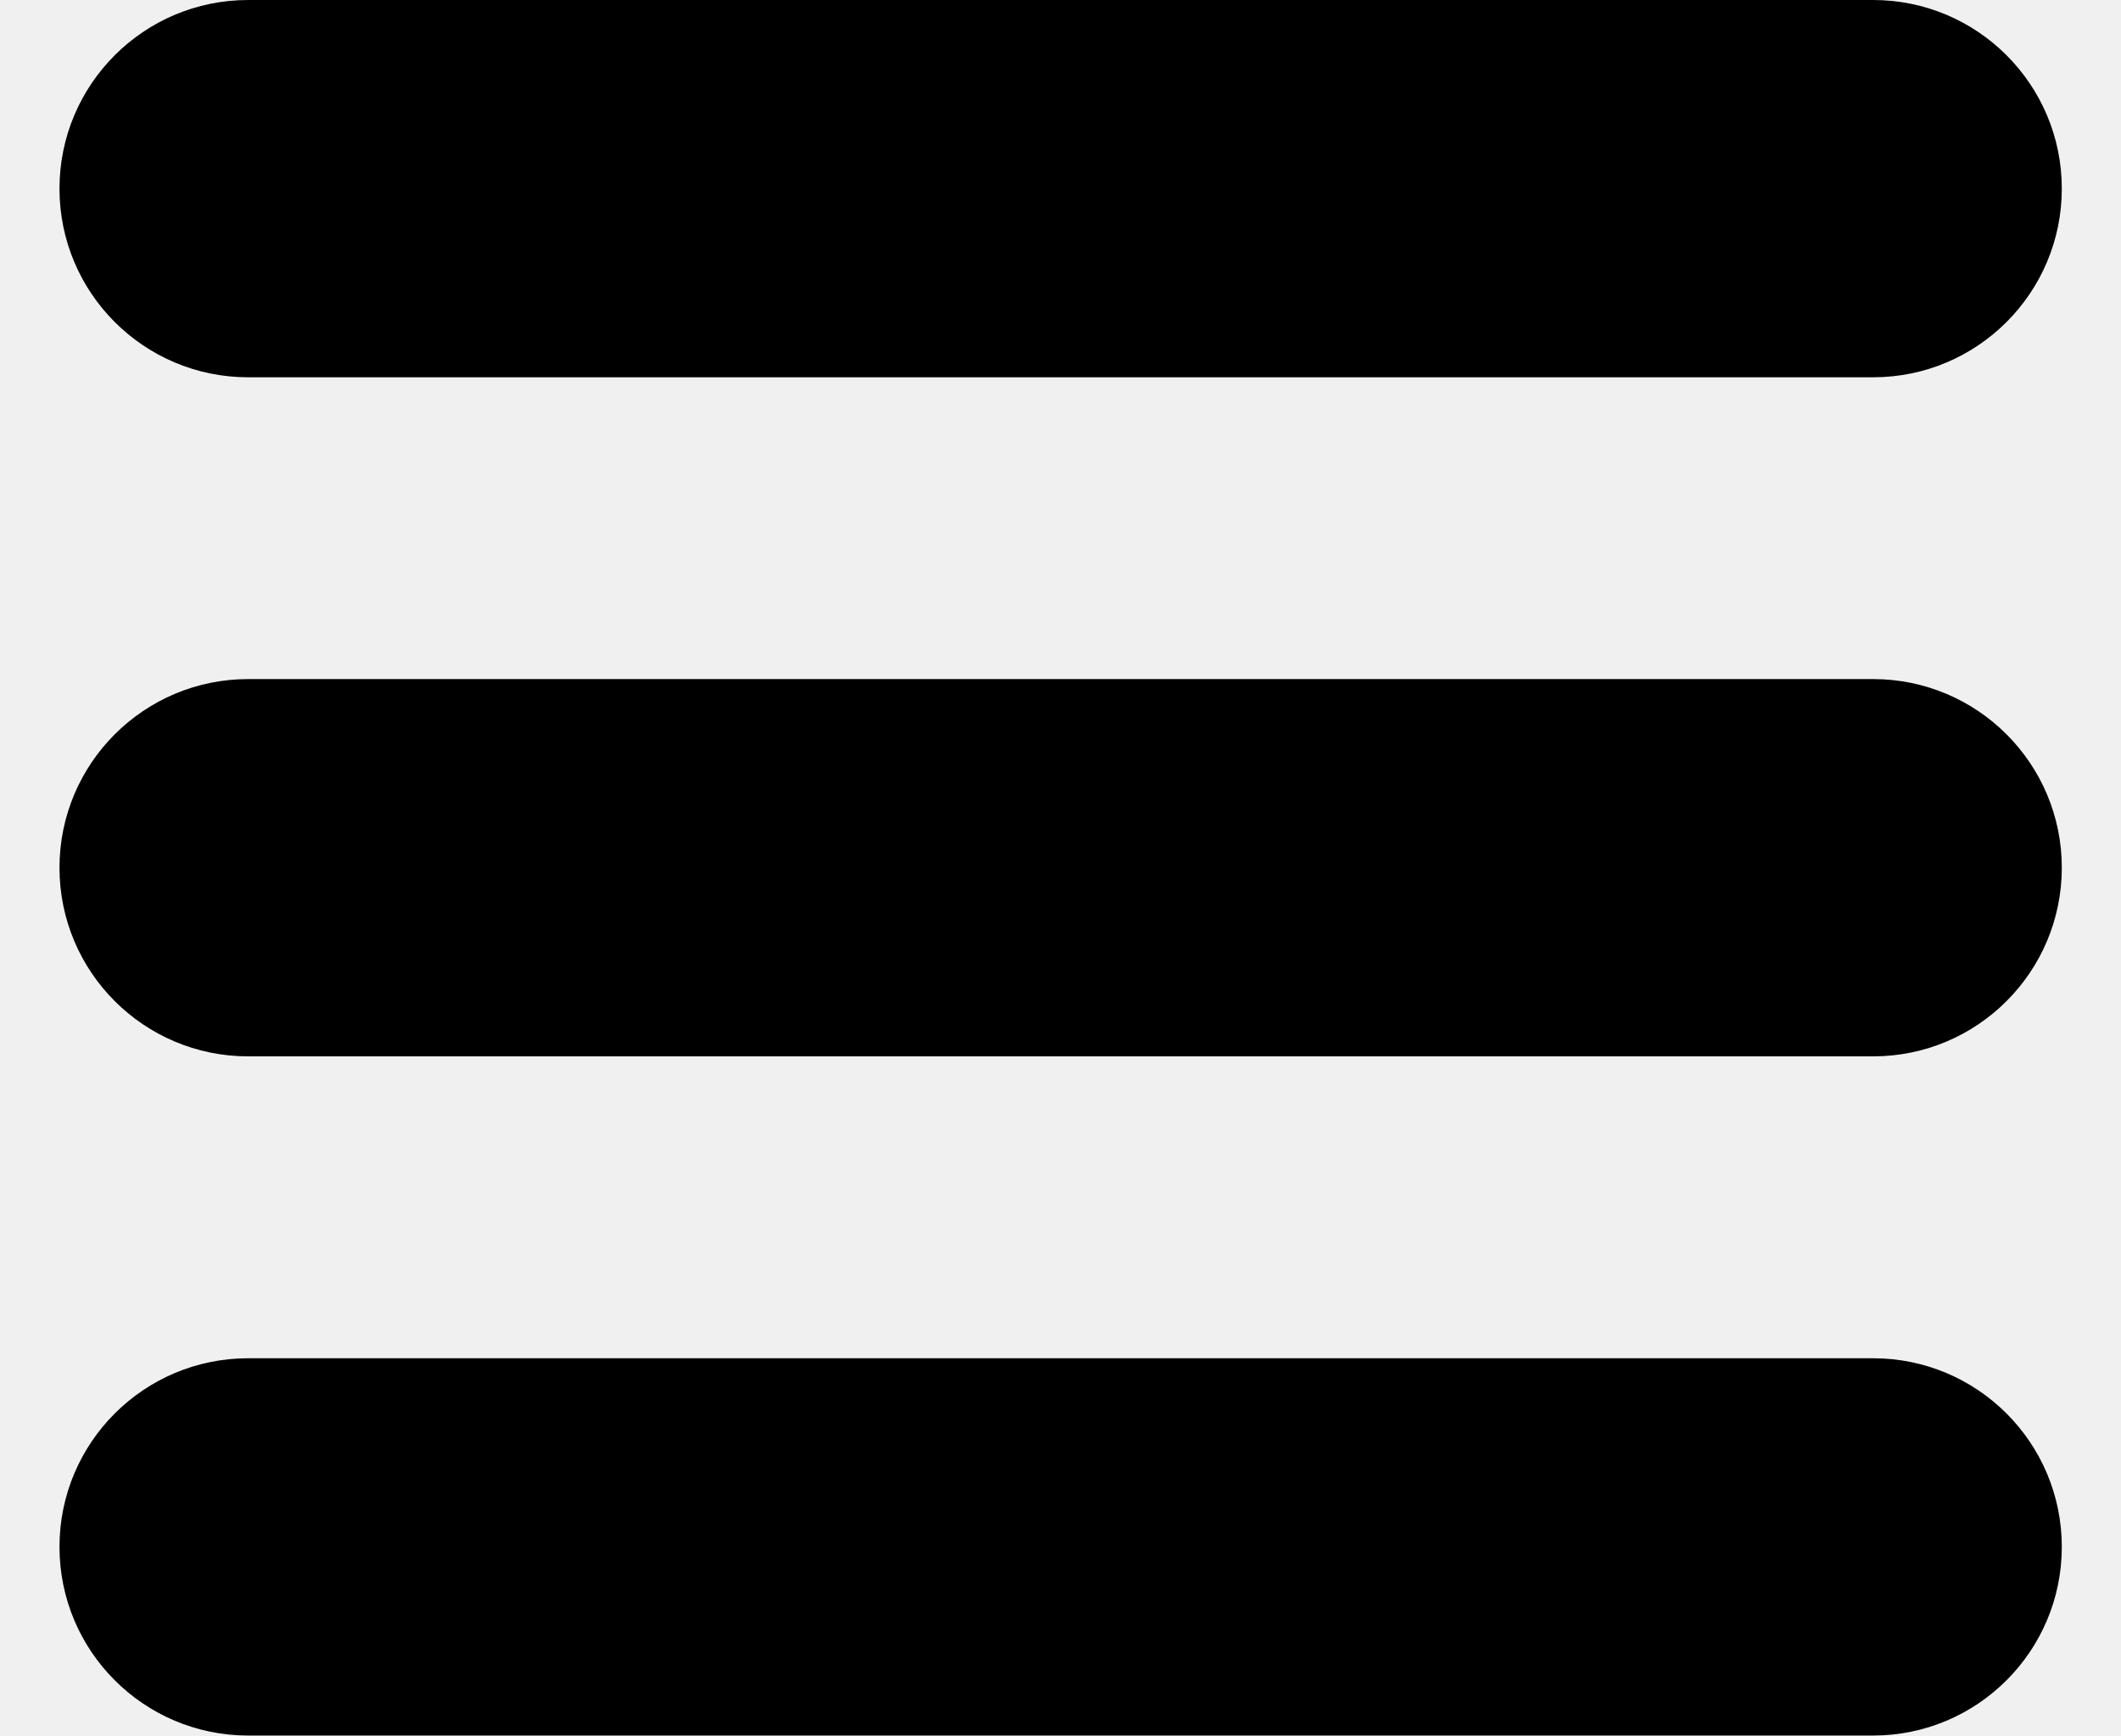
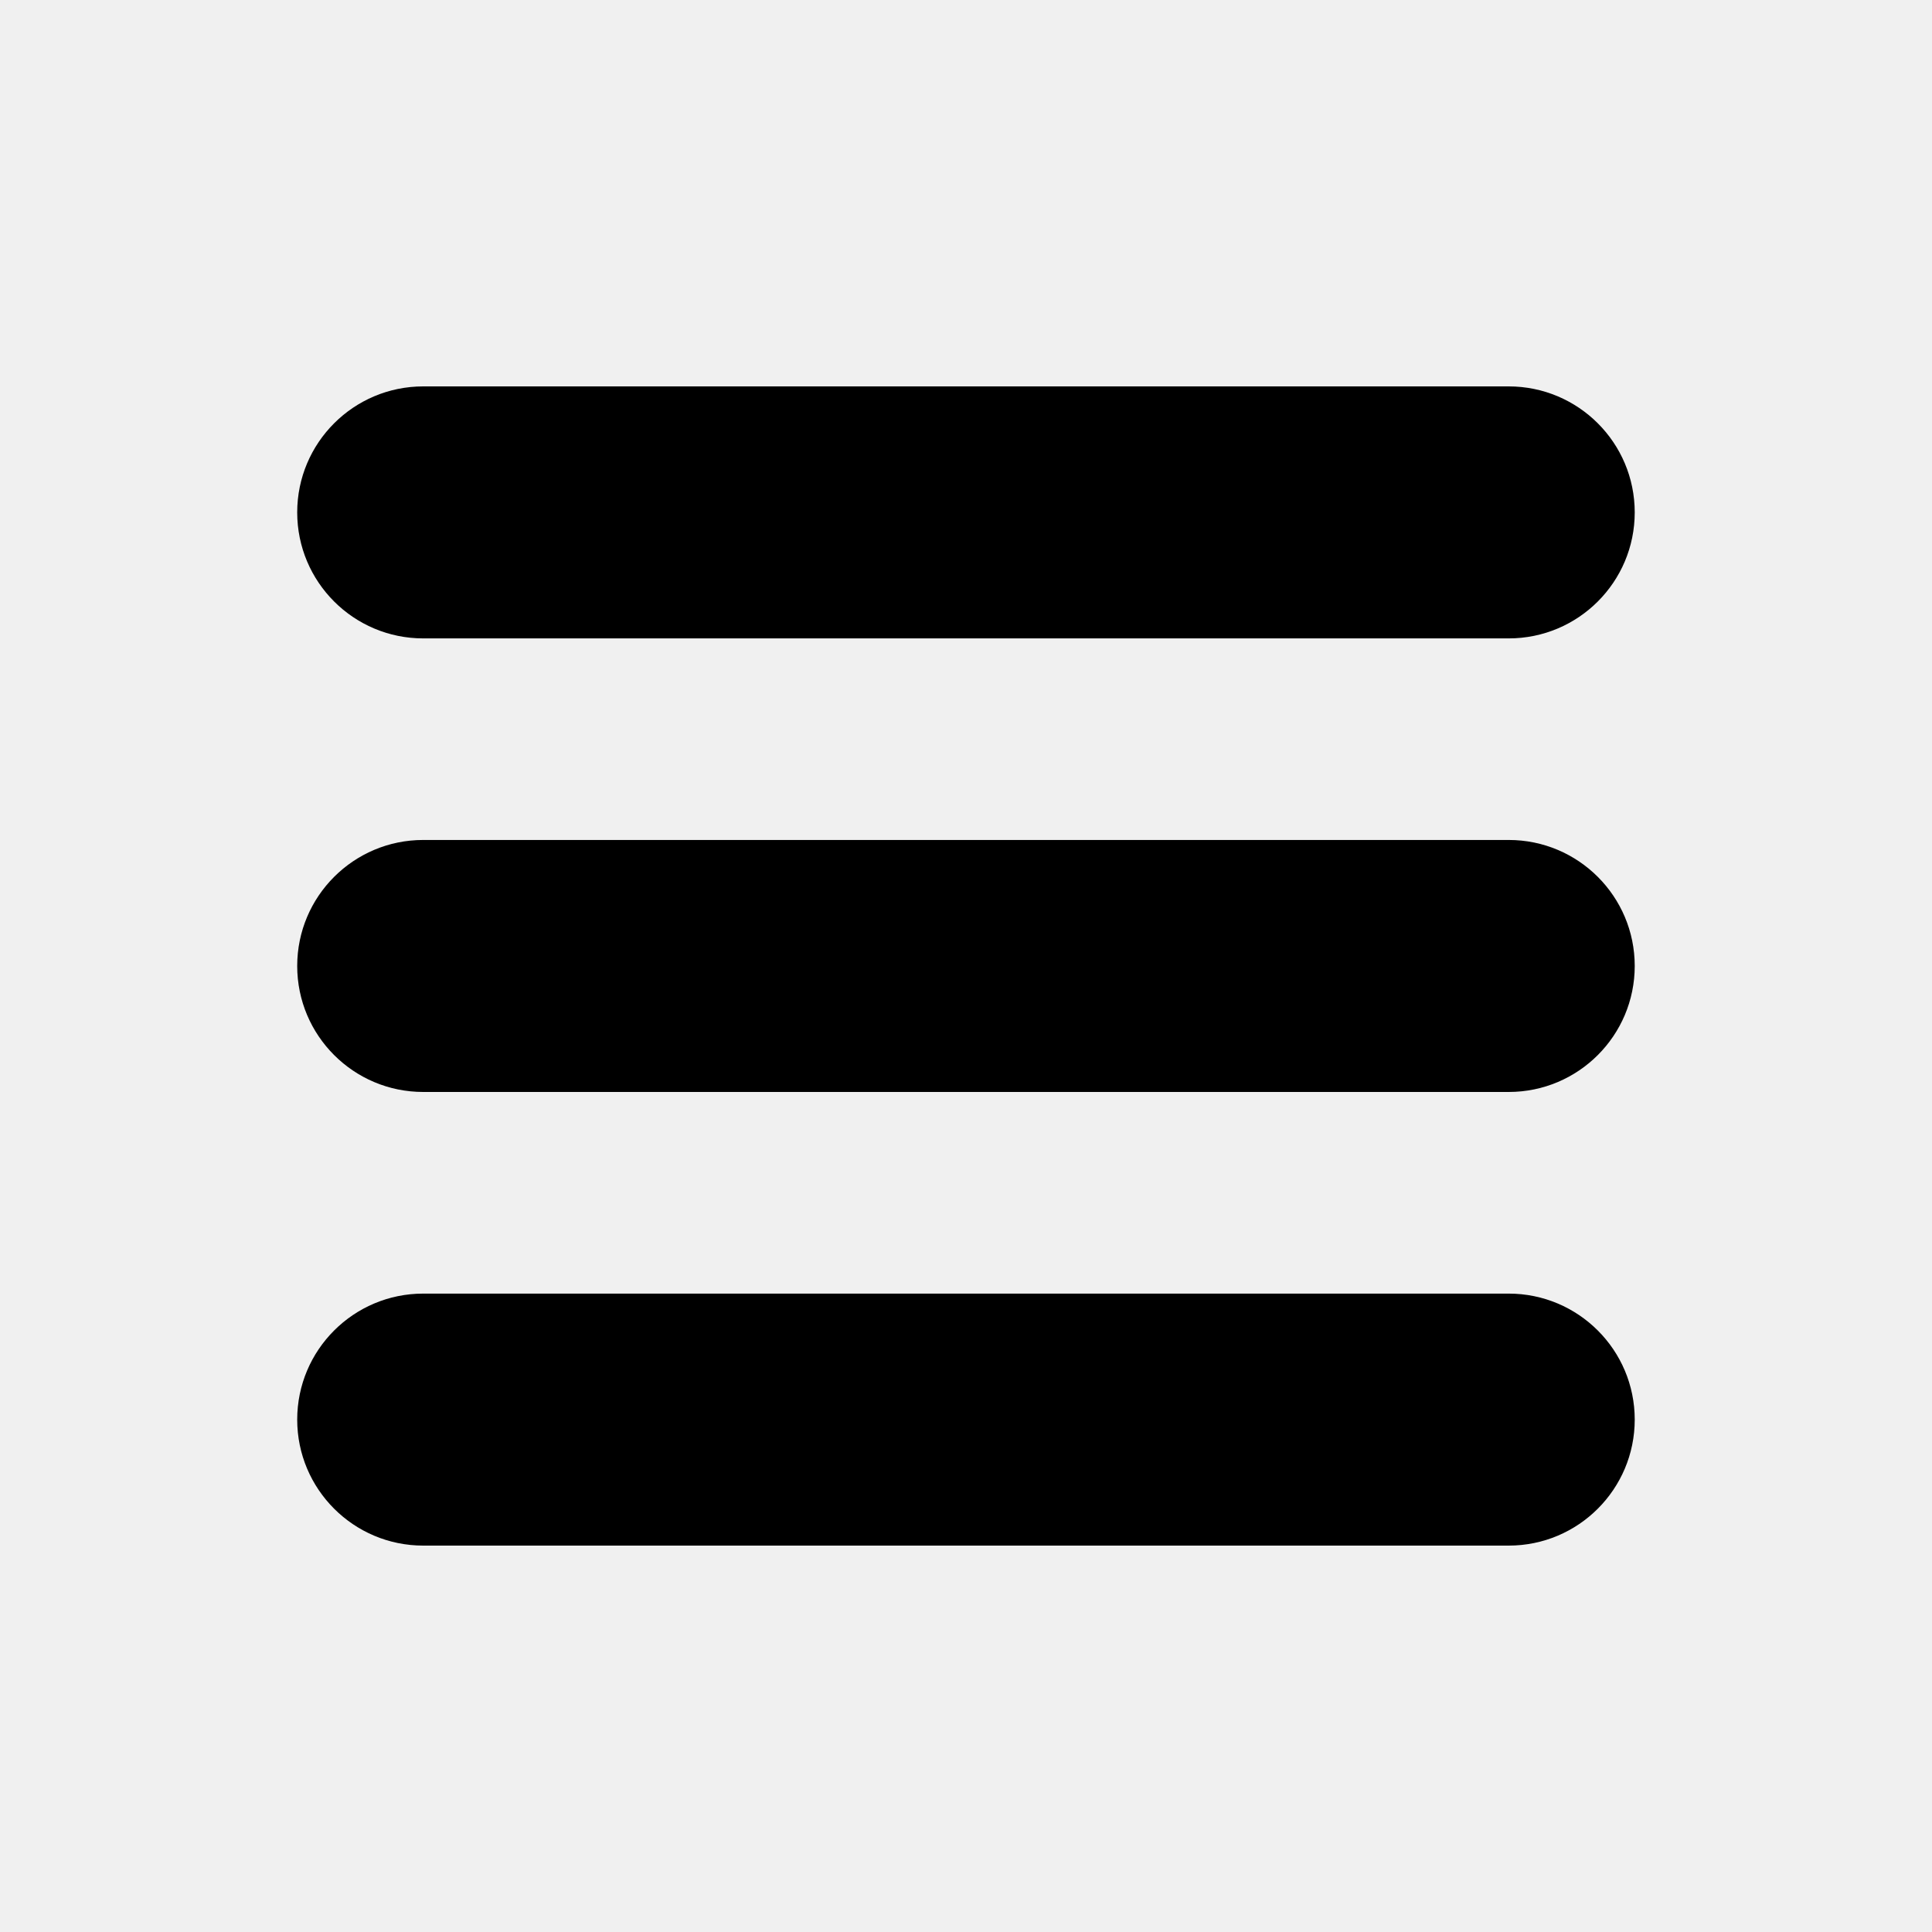
- <svg xmlns="http://www.w3.org/2000/svg" width="22" height="18" viewBox="0 0 22 18" fill="none">
-   <rect x="0.617" y="14.087" width="20.769" height="3.913" rx="1.957" fill="black" />
-   <rect x="0.617" y="7.043" width="20.769" height="3.913" rx="1.957" fill="black" />
-   <rect x="0.617" width="20.769" height="3.913" rx="1.957" fill="black" />
+ <svg xmlns="http://www.w3.org/2000/svg" width="30" height="30" viewBox="0 0 30 30" fill="none">
+   <circle cx="15" cy="15" r="15" fill="white" fill-opacity="0.01" />
+   <rect x="4.615" y="20.087" width="20.769" height="3.913" rx="1.957" fill="black" />
+   <rect x="4.615" y="13.043" width="20.769" height="3.913" rx="1.957" fill="black" />
+   <rect x="4.615" y="6" width="20.769" height="3.913" rx="1.957" fill="black" />
</svg>
